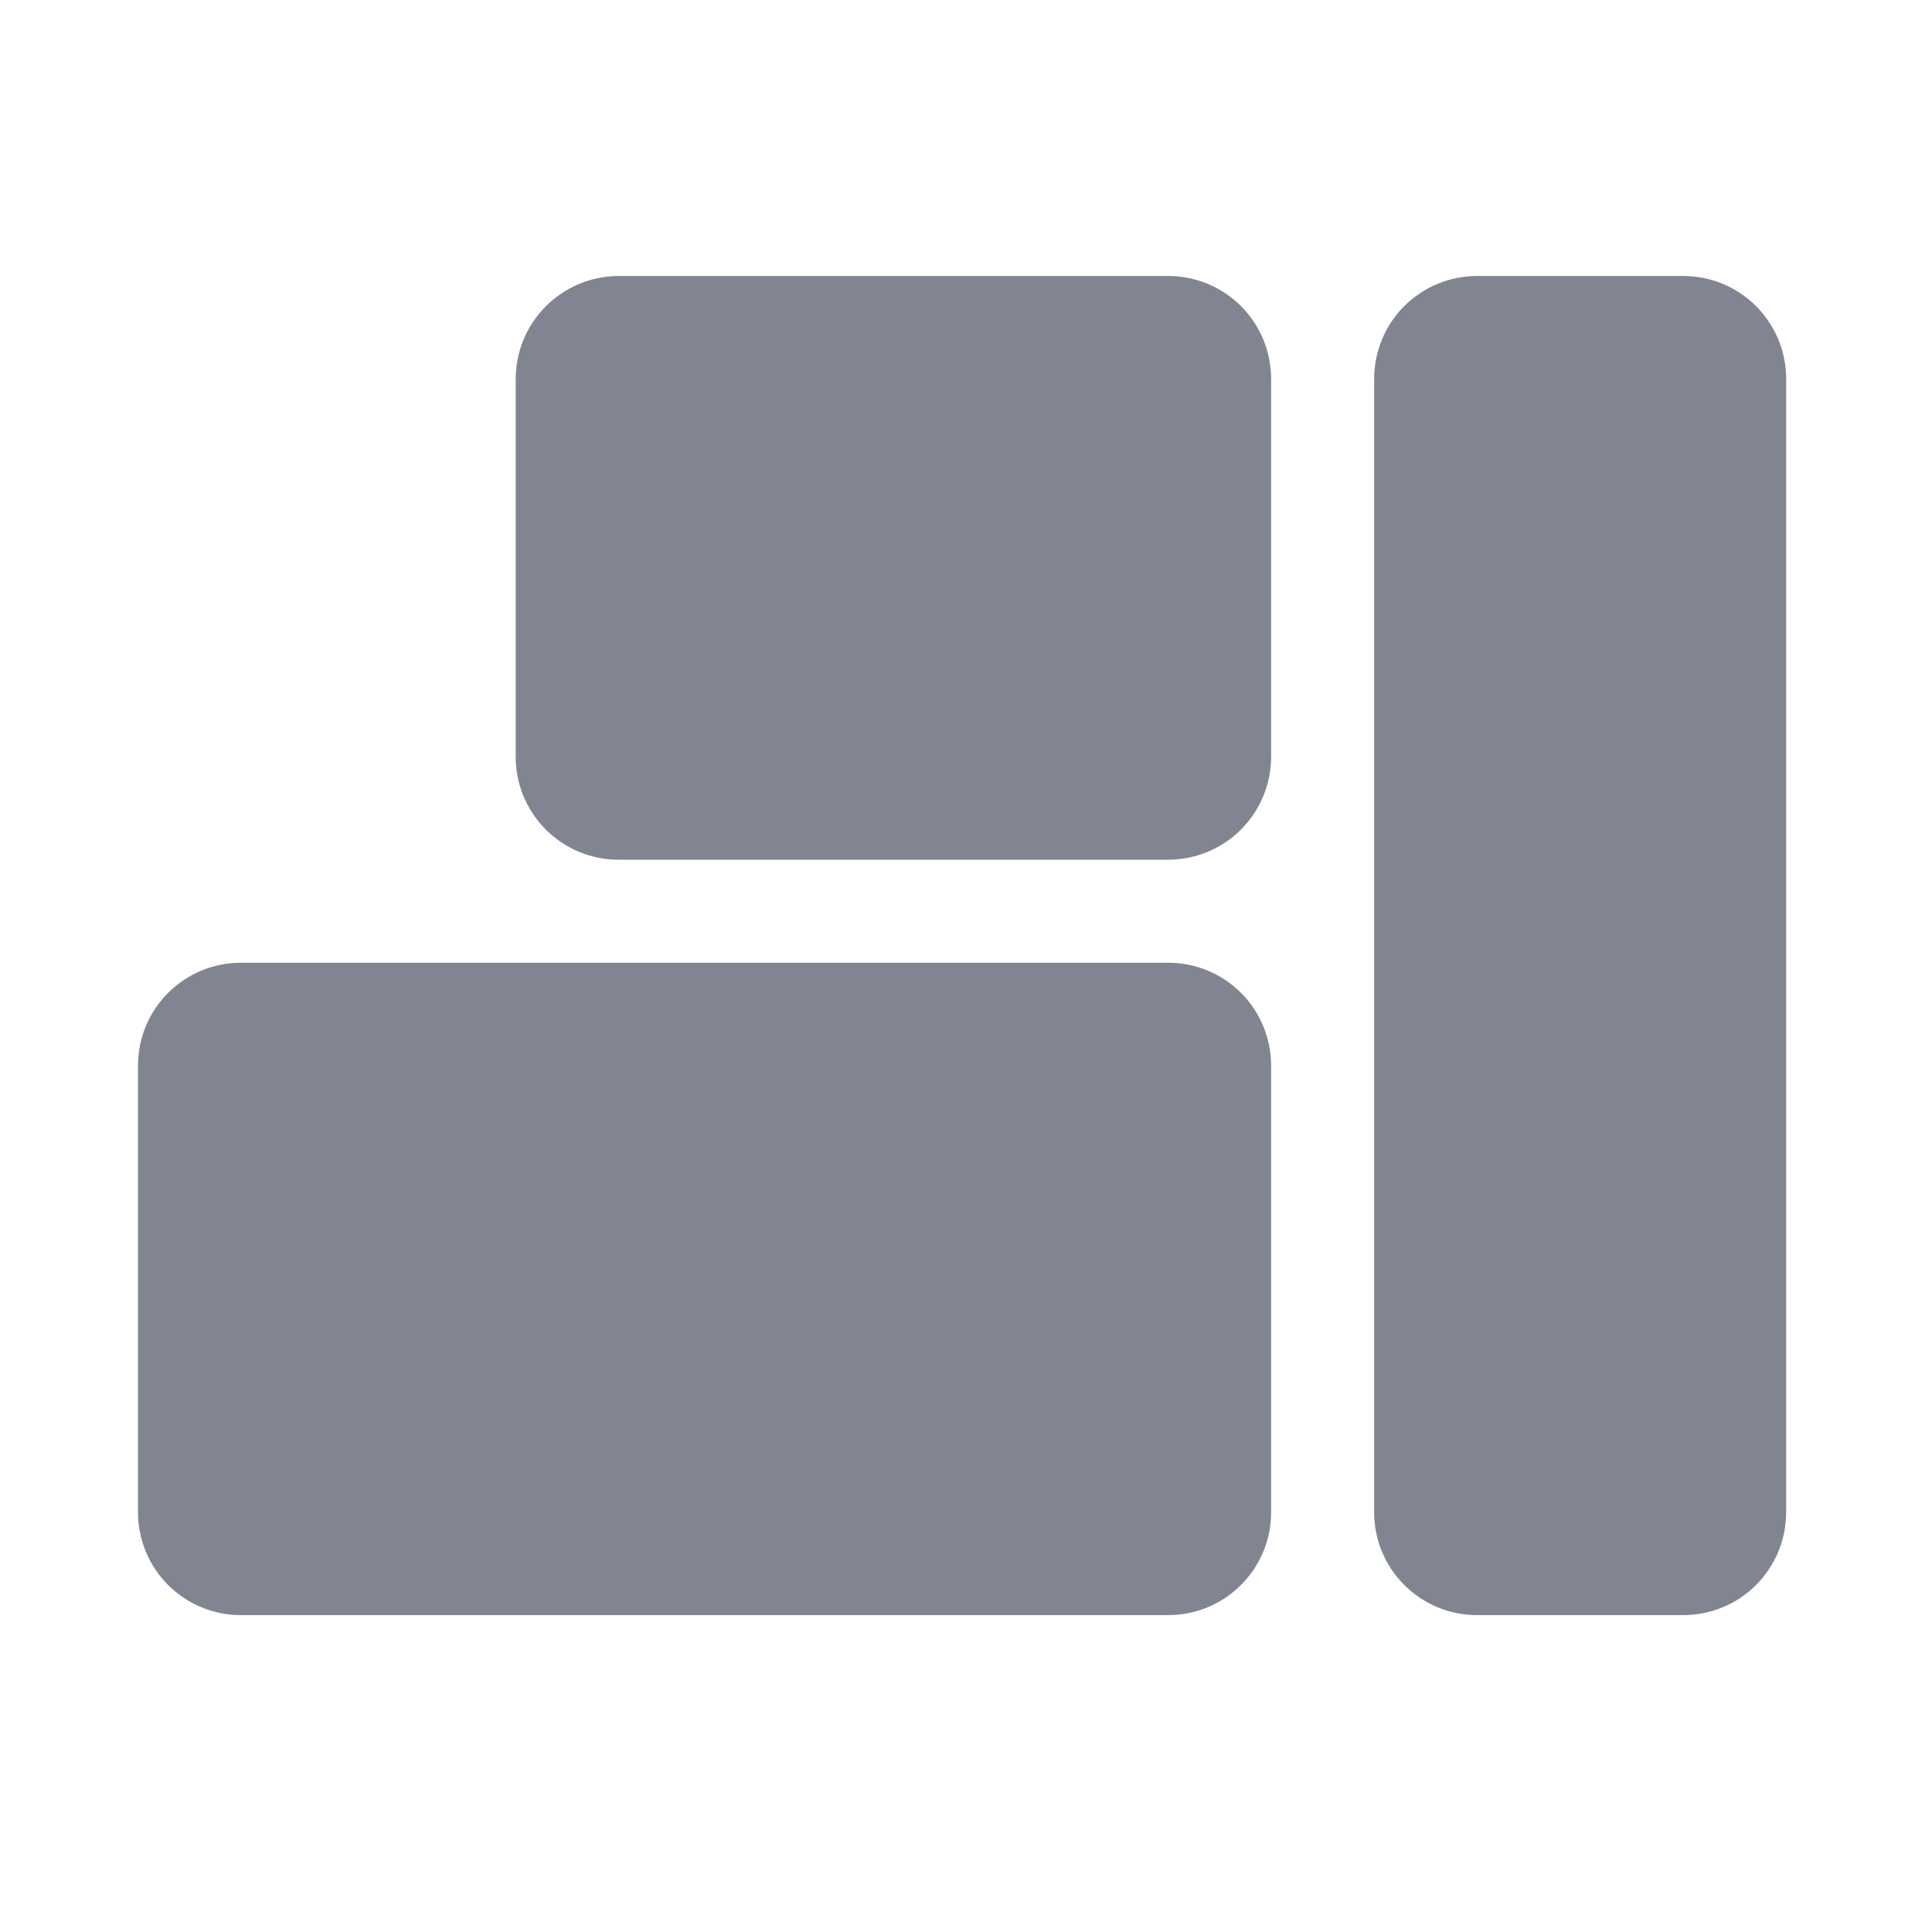
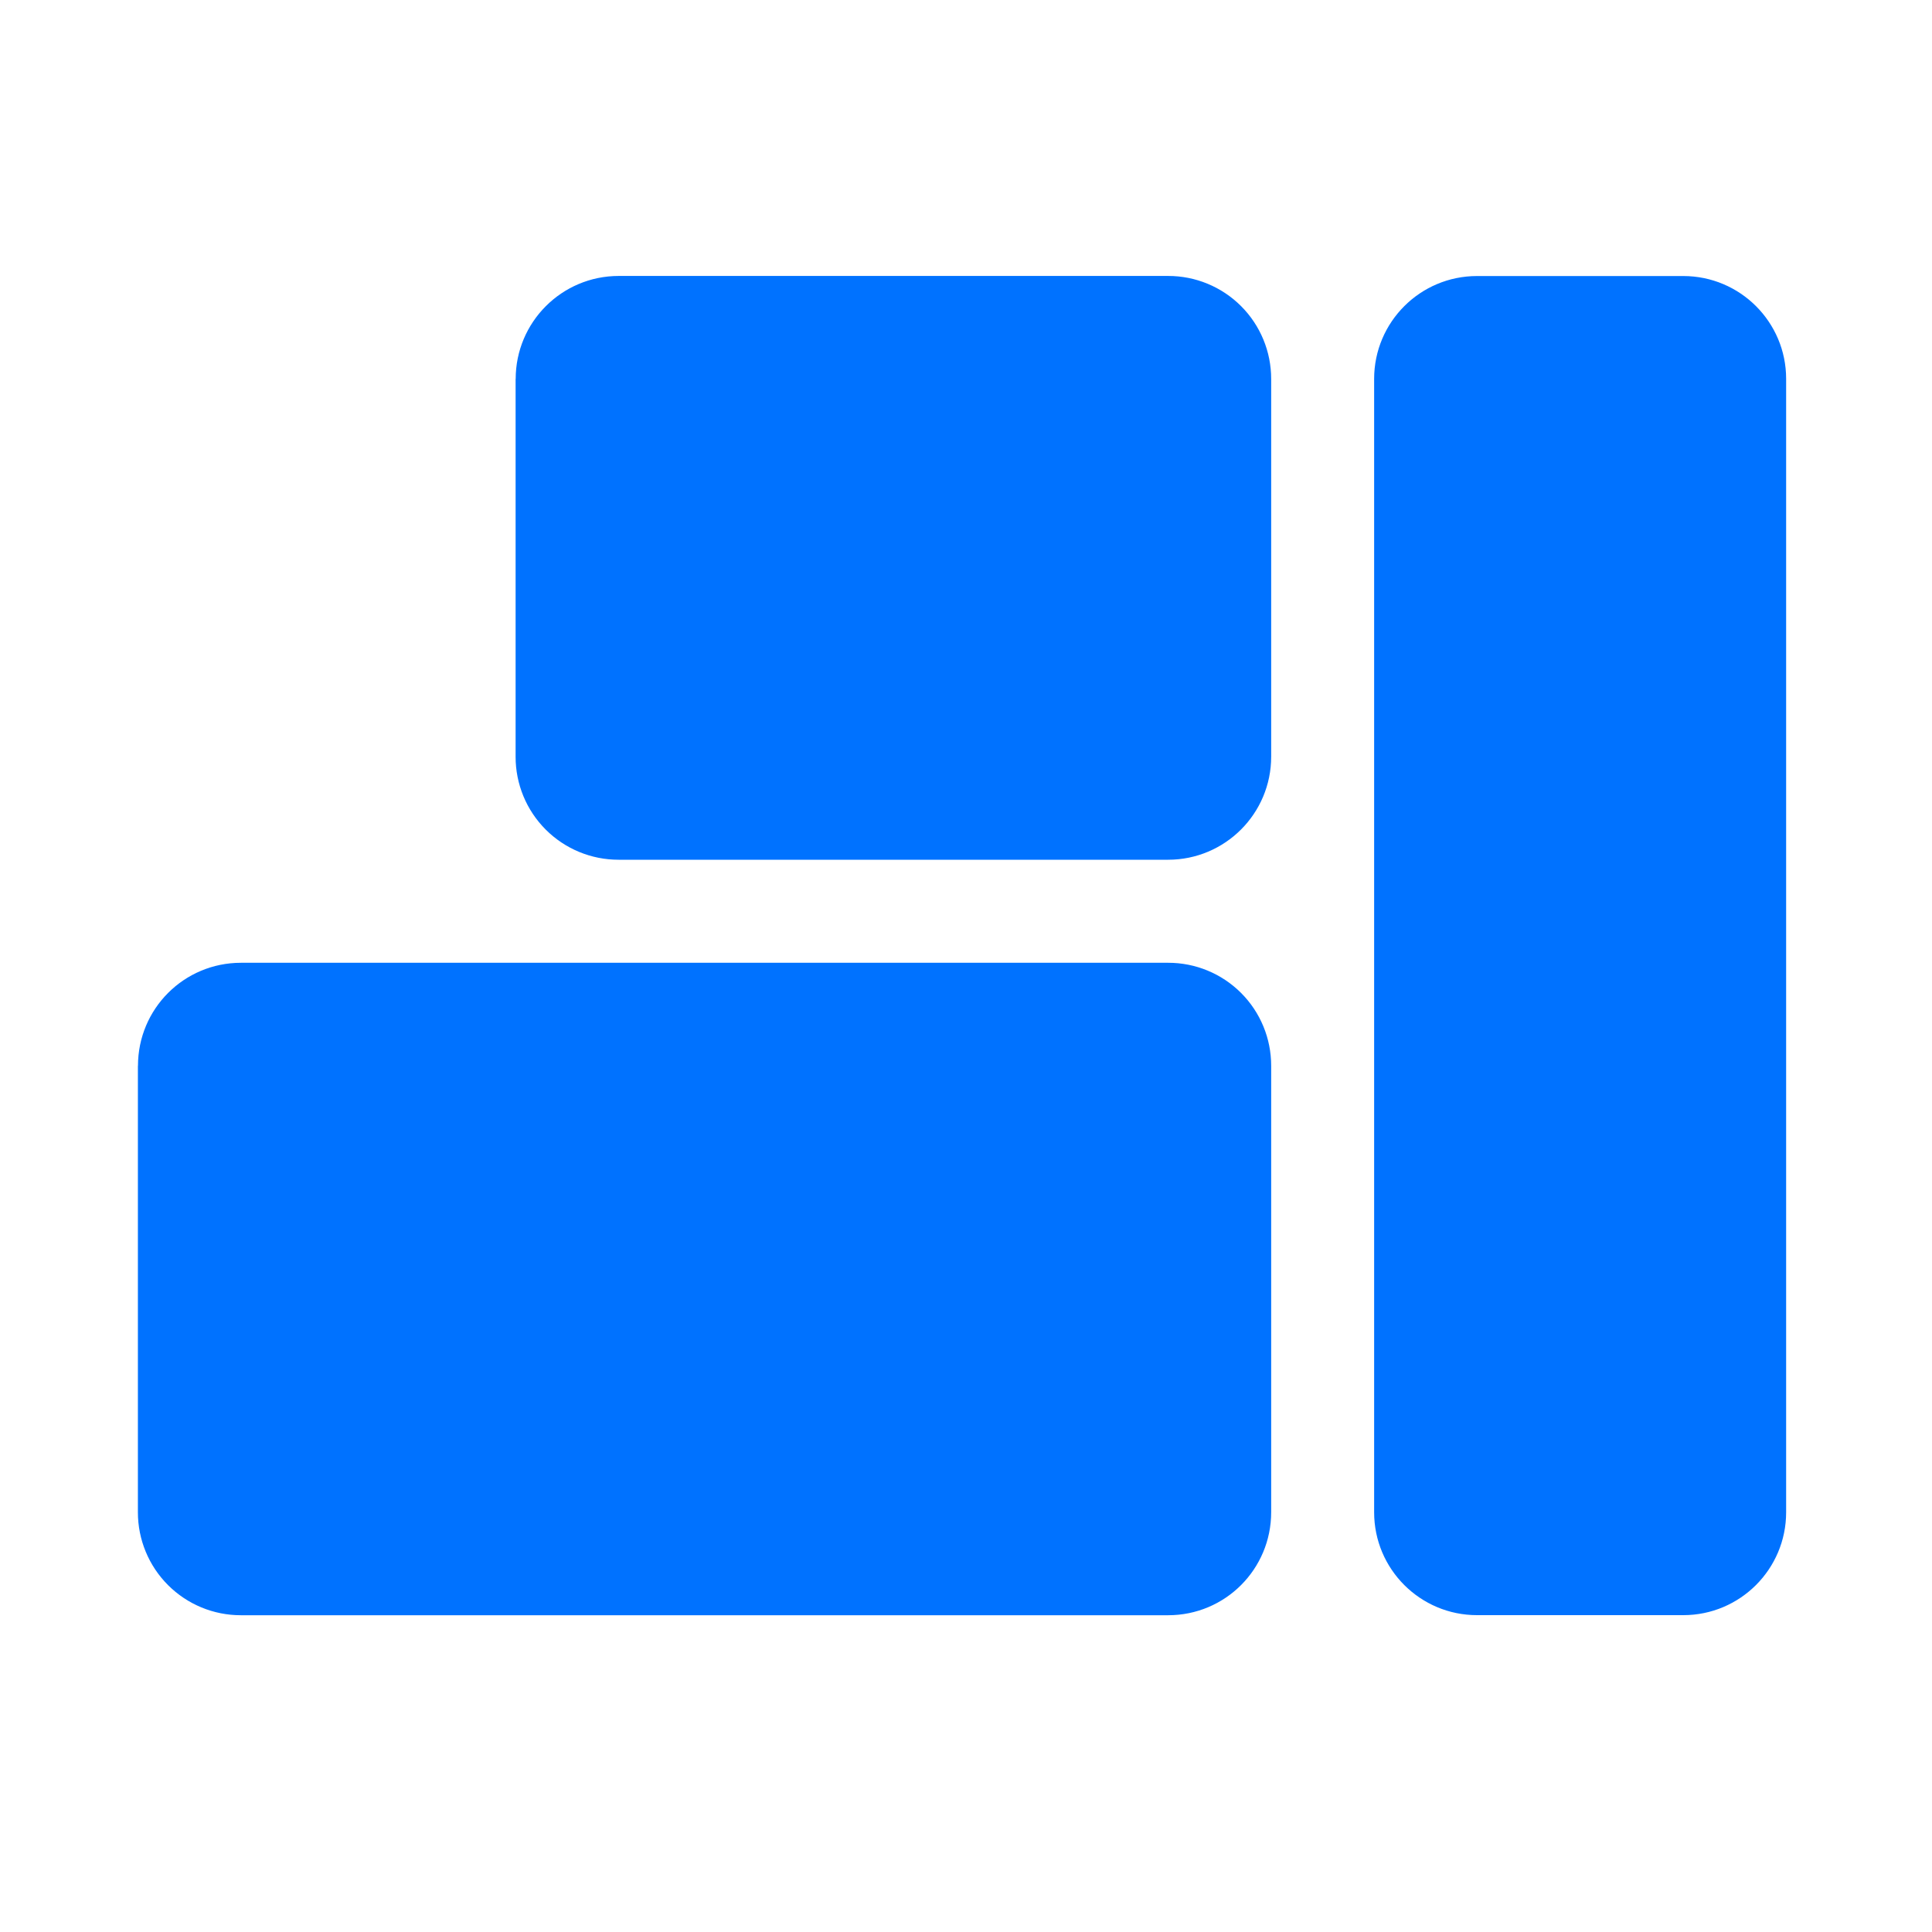
- <svg xmlns="http://www.w3.org/2000/svg" width="24px" height="24px" viewBox="0 0 24 24" version="1.1">
-   <g id="页面-1" stroke="none" stroke-width="1" fill="none" fill-rule="evenodd">
-     <g id="4-更多-弹窗" transform="translate(-250, -762)">
-       <g id="编组-13" transform="translate(0, 752)">
-         <g id="编组-9" transform="translate(225, 0)">
-           <g id="编组-6" transform="translate(25, 10)">
-             <rect id="矩形" x="0" y="0" width="24" height="24" />
-             <g id="编组" transform="translate(1.714286, 3.428571)" fill="#808591" fill-rule="nonzero">
-               <path d="M4.692,1.28 C4.692,0.94 4.827,0.615 5.067,0.375 C5.307,0.135 5.633,-0 5.972,-1.78575883e-06 L12.796,-1.78575883e-06 C13.136,-0.001 13.462,0.134 13.702,0.374 C13.942,0.614 14.076,0.94 14.076,1.28 L14.076,5.972 C14.076,6.311 13.941,6.637 13.701,6.877 C13.461,7.117 13.135,7.251 12.796,7.251 L5.972,7.251 C5.632,7.252 5.306,7.117 5.066,6.877 C4.826,6.637 4.691,6.311 4.692,5.972 L4.692,1.28 Z M-1.14212682e-06,9.81 C-1.14212682e-06,9.104 0.569,8.531 1.28,8.531 L12.796,8.531 C13.136,8.53 13.462,8.665 13.702,8.905 C13.942,9.145 14.076,9.471 14.076,9.81 L14.076,15.356 C14.076,16.062 13.506,16.635 12.796,16.635 L1.28,16.635 C0.94,16.636 0.614,16.501 0.374,16.261 C0.134,16.021 -0,15.695 -1.14212682e-06,15.356 L-1.14212682e-06,9.81 Z M15.356,1.278 C15.356,0.939 15.49,0.614 15.73,0.374 C15.97,0.134 16.295,-7.12863662e-08 16.634,-7.12863662e-08 L19.196,-7.12863662e-08 C19.902,-7.12863662e-08 20.474,0.572 20.474,1.278 L20.474,15.357 C20.474,15.696 20.339,16.021 20.1,16.261 C19.86,16.501 19.535,16.635 19.196,16.635 L16.634,16.635 C15.928,16.635 15.356,16.063 15.356,15.357 L15.356,1.278 L15.356,1.278 Z" id="形状" />
-             </g>
-           </g>
-         </g>
-       </g>
-     </g>
+ <svg xmlns="http://www.w3.org/2000/svg" width="24" height="24">
+   <g fill="none" fill-rule="evenodd">
+     <path d="M0 0h24v24H0z" />
+     <path d="M6.406 4.708a1.28 1.28 0 011.28-1.28h6.825a1.278 1.278 0 011.28 1.28V9.4a1.28 1.28 0 01-1.28 1.28H7.685a1.278 1.278 0 01-1.28-1.28V4.708zM1.714 13.24c0-.707.57-1.28 1.28-1.28h11.517a1.278 1.278 0 011.28 1.28v5.545c0 .707-.57 1.28-1.28 1.28H2.993a1.278 1.278 0 01-1.28-1.28V13.24zM17.07 4.706a1.278 1.278 0 011.278-1.277h2.562c.706 0 1.278.572 1.278 1.277v14.08a1.278 1.278 0 01-1.278 1.278h-2.562a1.278 1.278 0 01-1.278-1.278V4.706z" fill="#0072FF" fill-rule="nonzero" />
  </g>
</svg>
